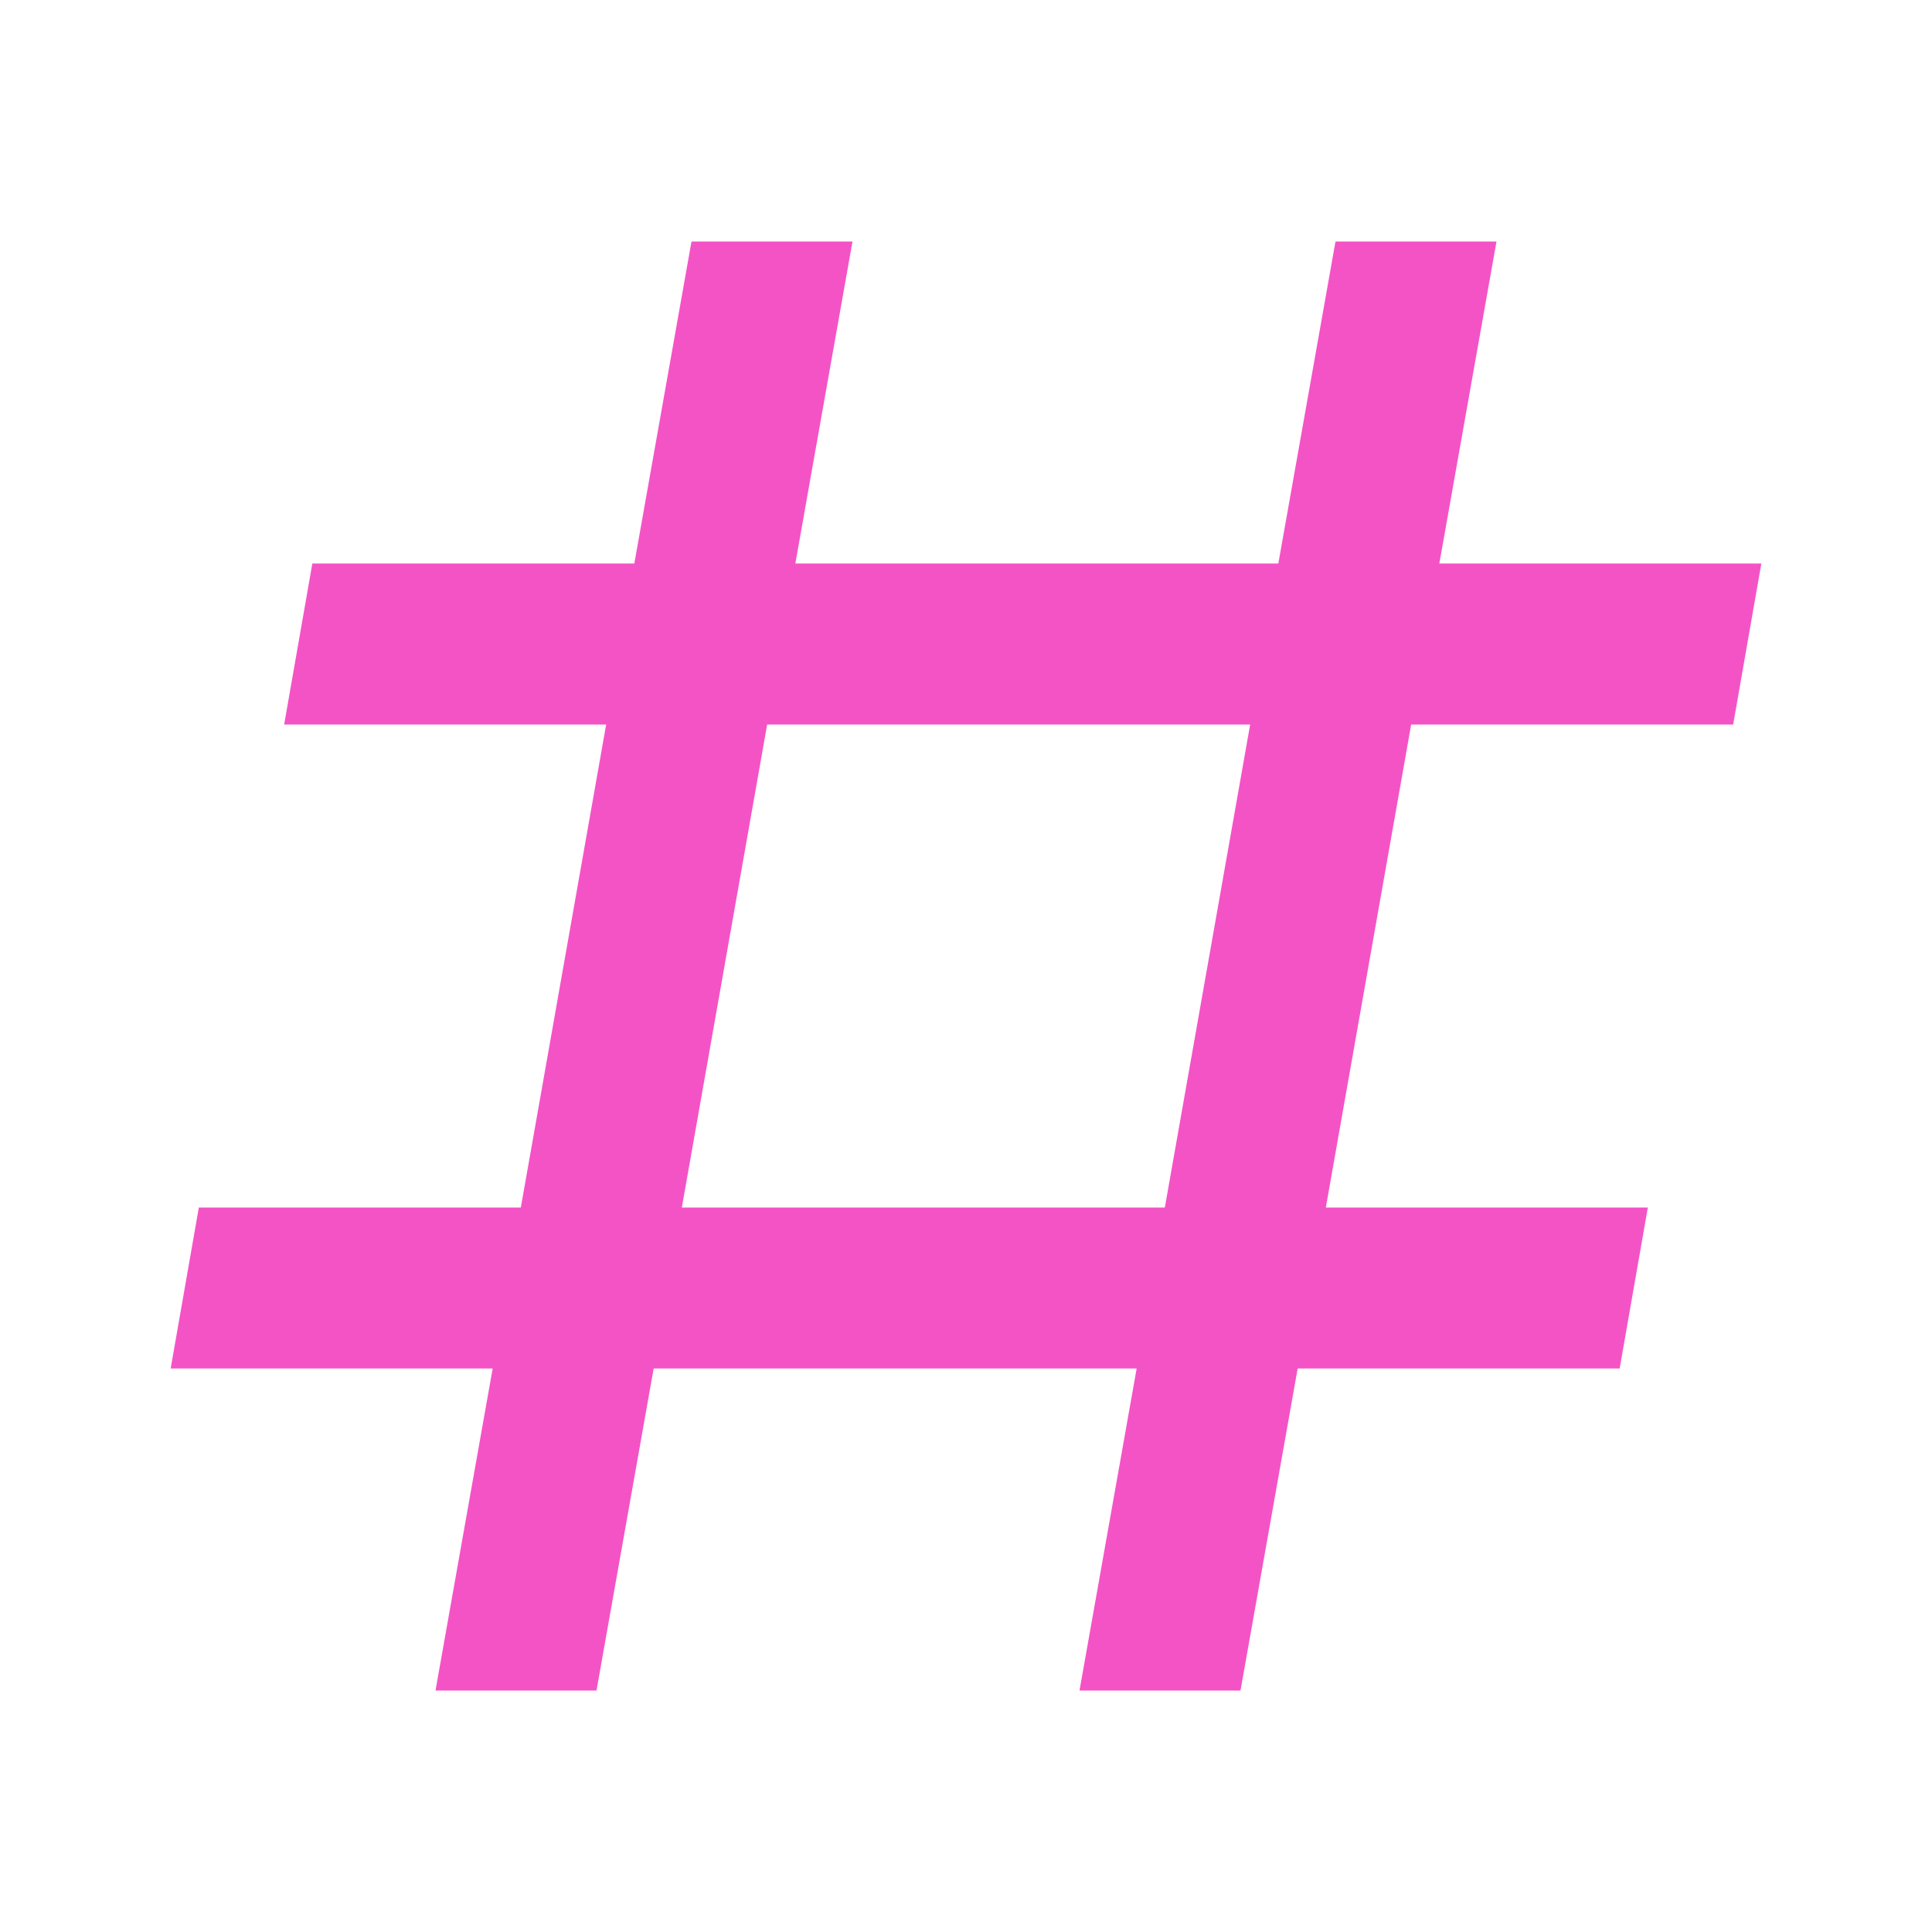
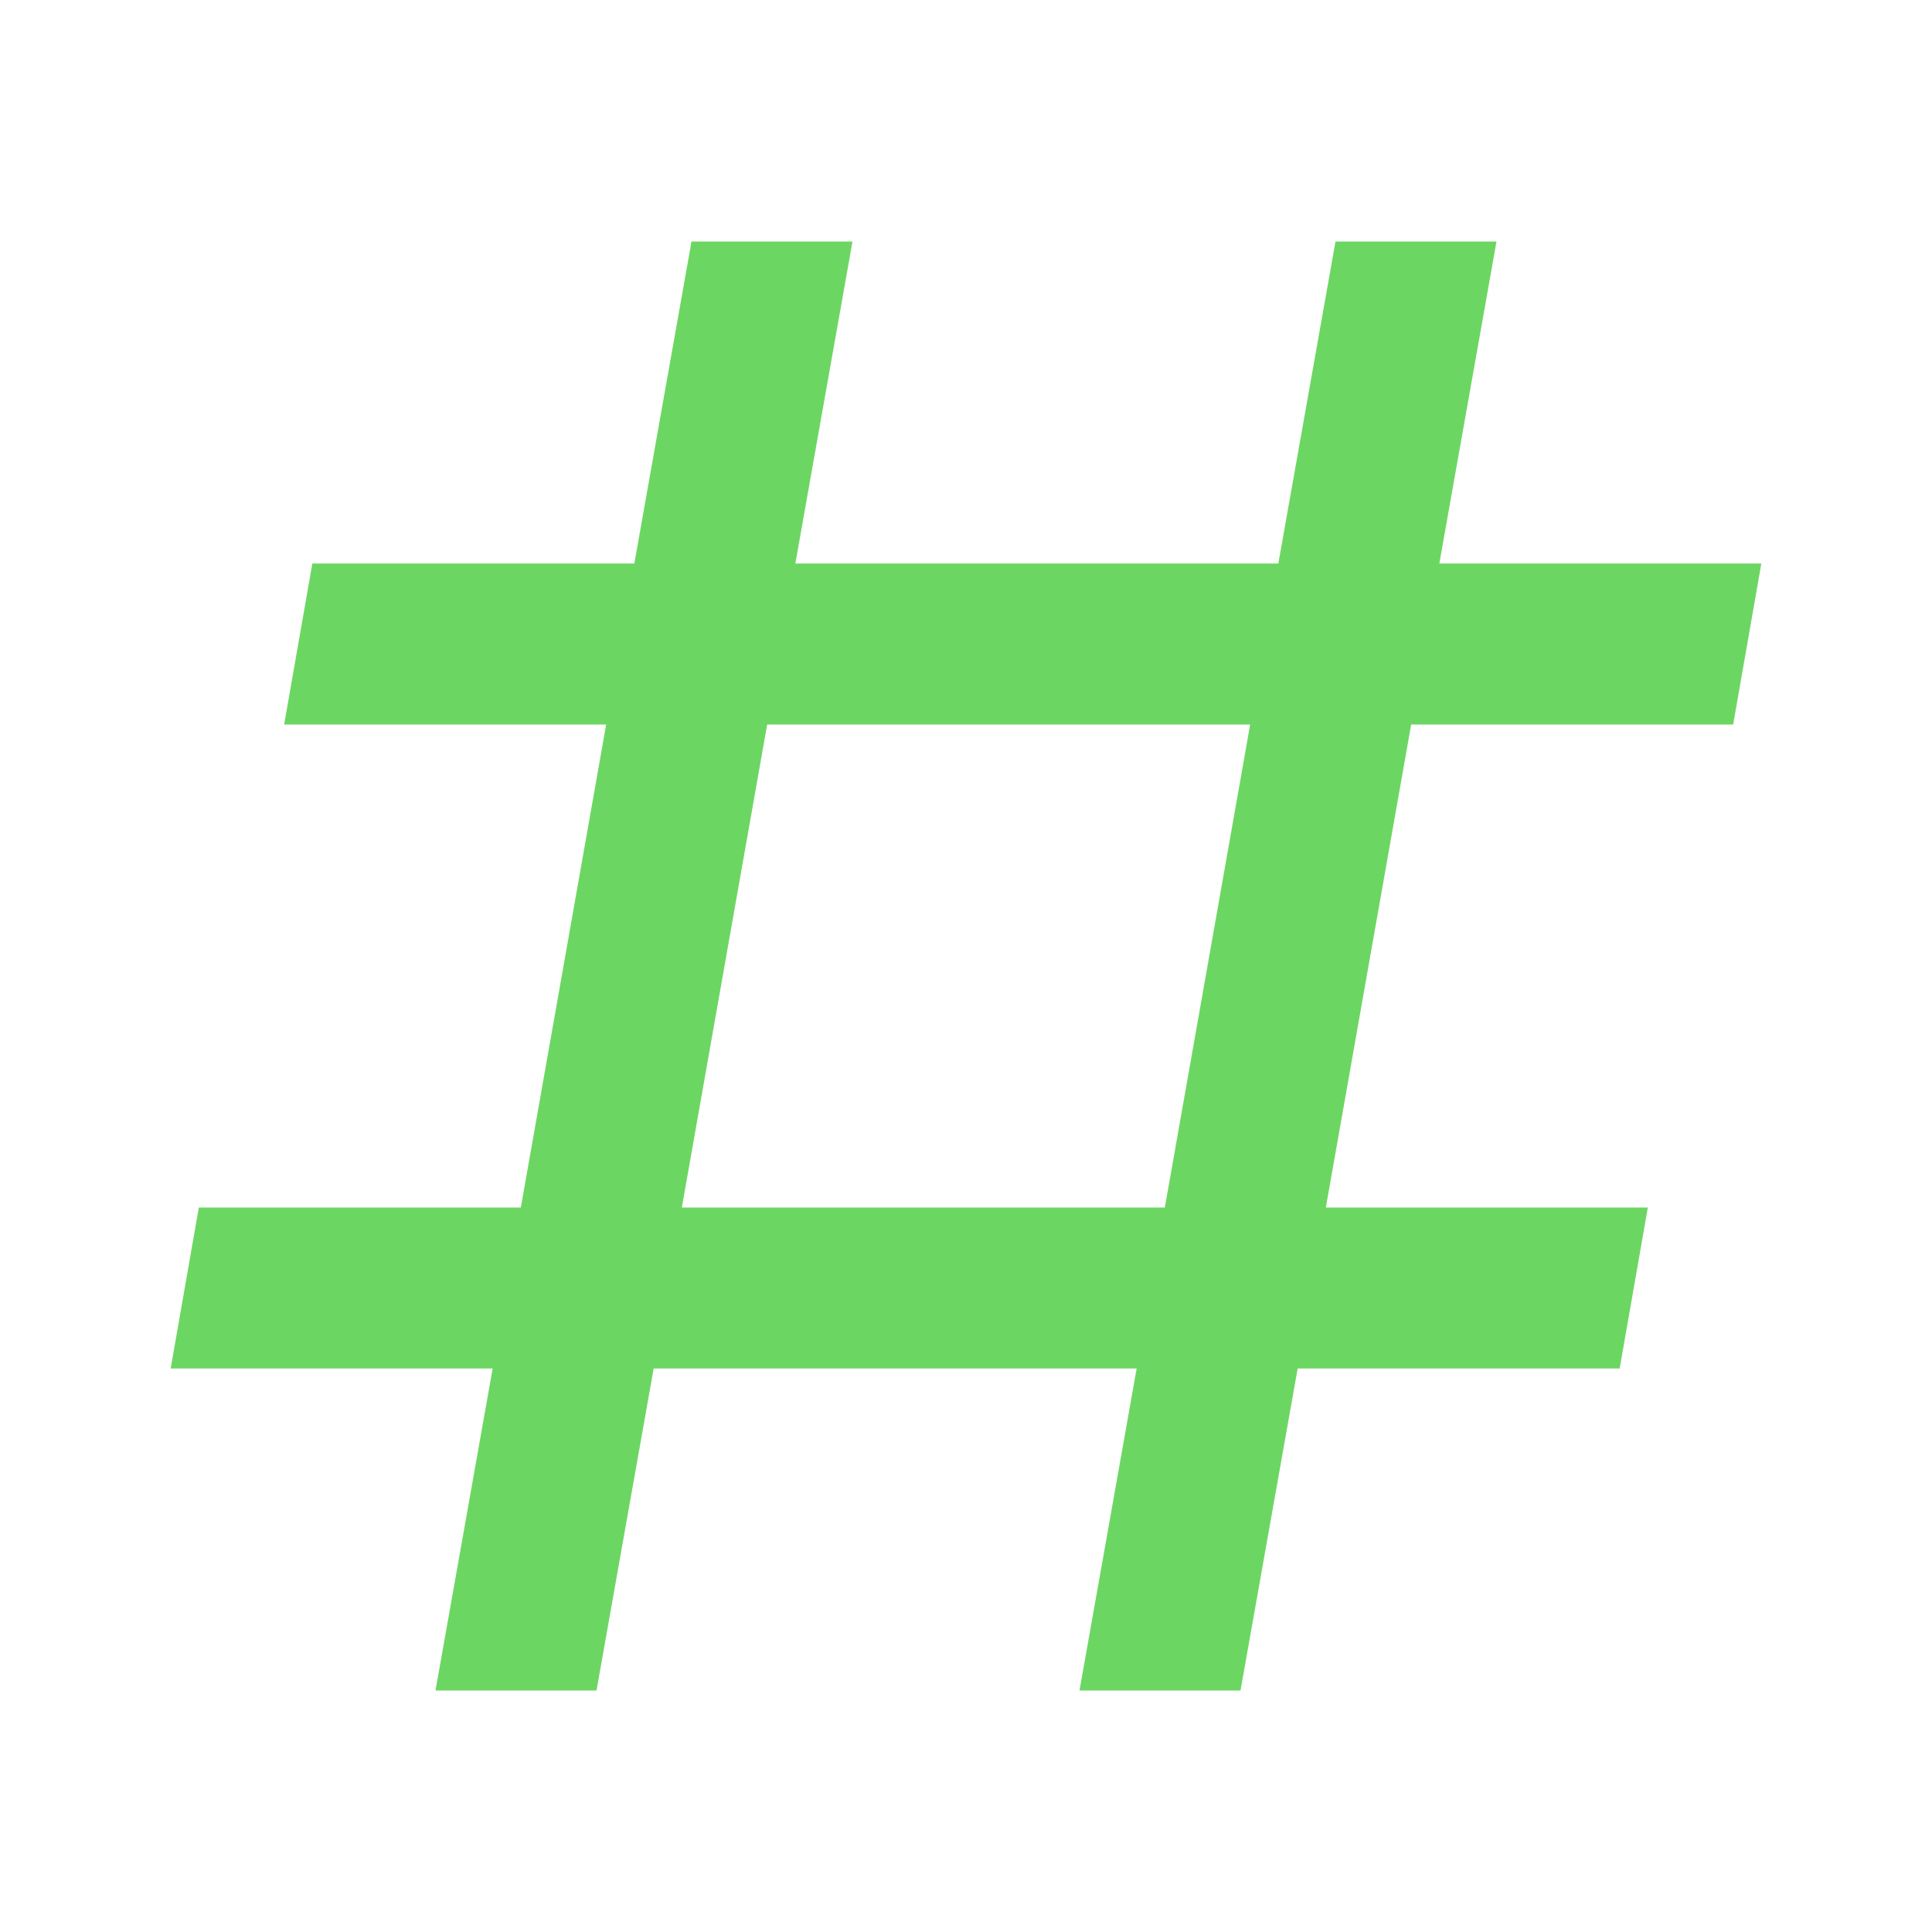
<svg xmlns="http://www.w3.org/2000/svg" viewBox="0 0 24 24">
-   <path d="M5.41,21L6.12,17H2.12L2.47,15H6.47L7.53,9H3.53L3.88,7H7.88L8.59,3H10.59L9.88,7H15.88L16.59,3H18.59L17.88,7H21.88L21.53,9H17.53L16.47,15H20.47L20.12,17H16.12L15.41,21H13.41L14.12,17H8.12L7.41,21H5.41M9.53,9L8.47,15H14.47L15.53,9H9.53Z" fill="rgb(244, 83, 198)" />
+   <path d="M5.41,21L6.12,17H2.12L2.47,15H6.47L7.53,9H3.53L3.88,7H7.88L8.59,3H10.59L9.88,7H15.88L16.59,3H18.59L17.88,7H21.88L21.53,9H17.53L16.47,15H20.47L20.12,17H16.12L15.41,21H13.41L14.12,17H8.12L7.41,21H5.41M9.53,9L8.47,15H14.47L15.53,9H9.53Z" fill="rgb(108, 214, 98)" />
</svg>
